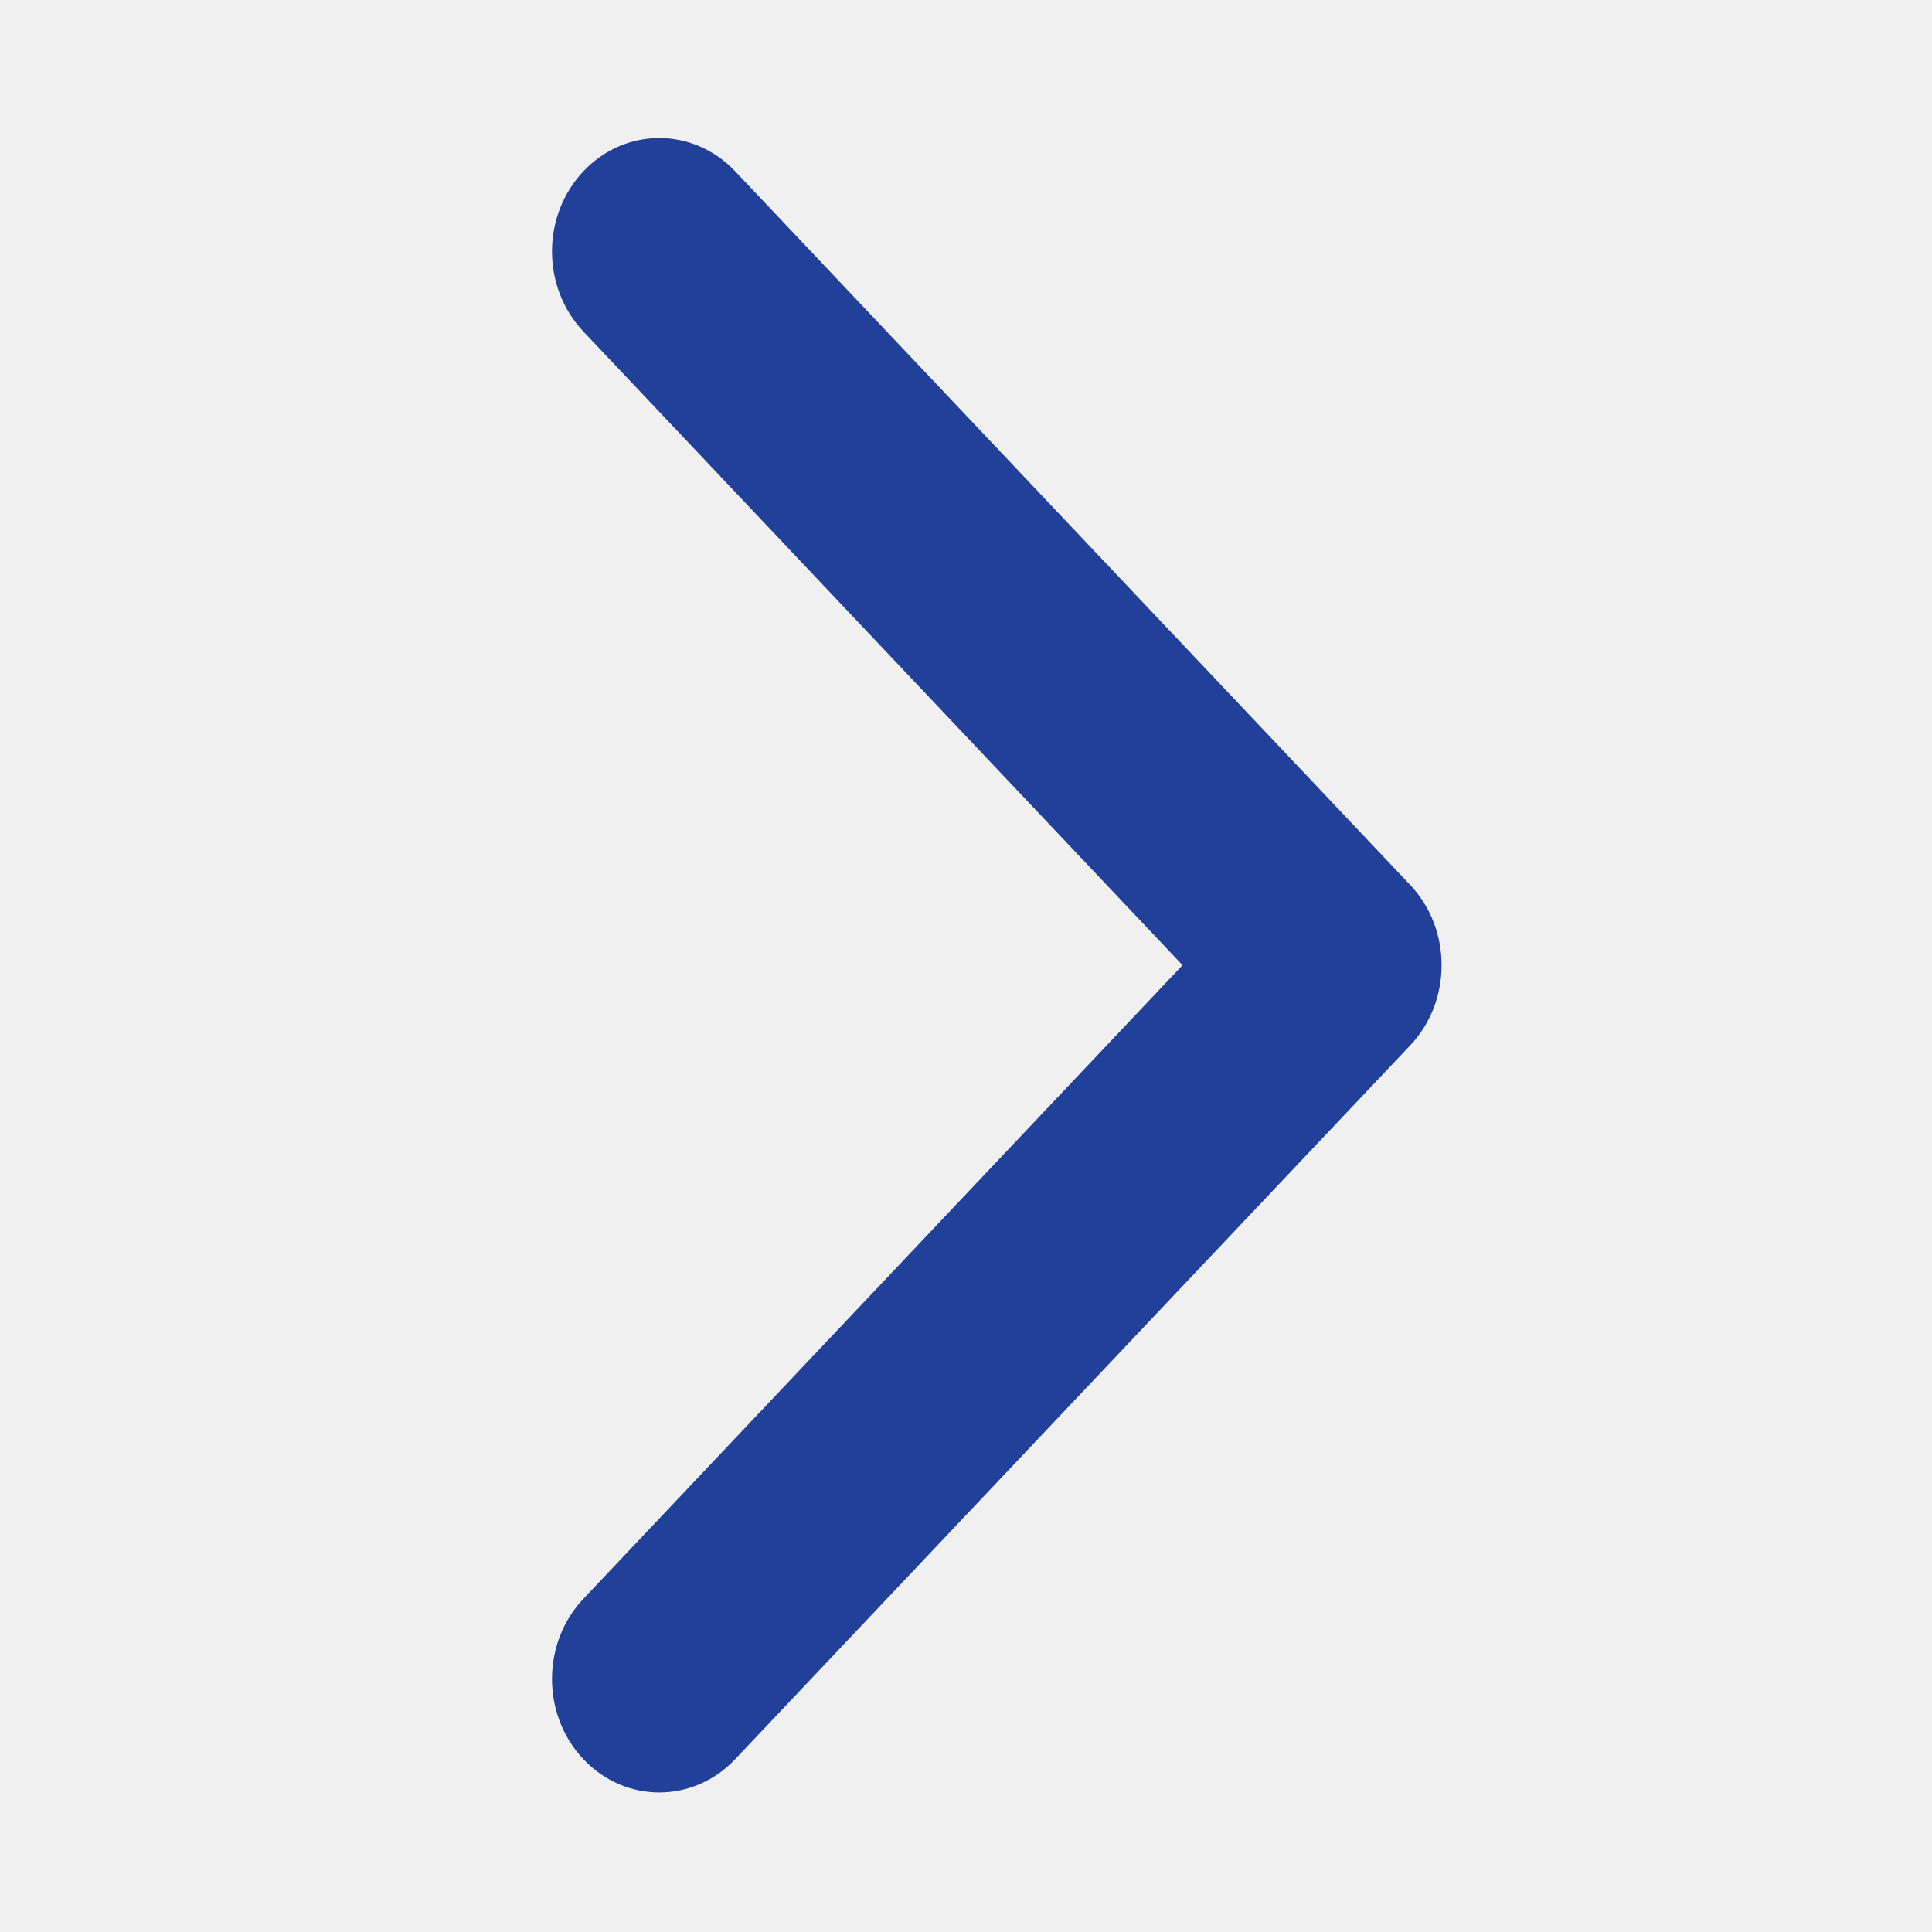
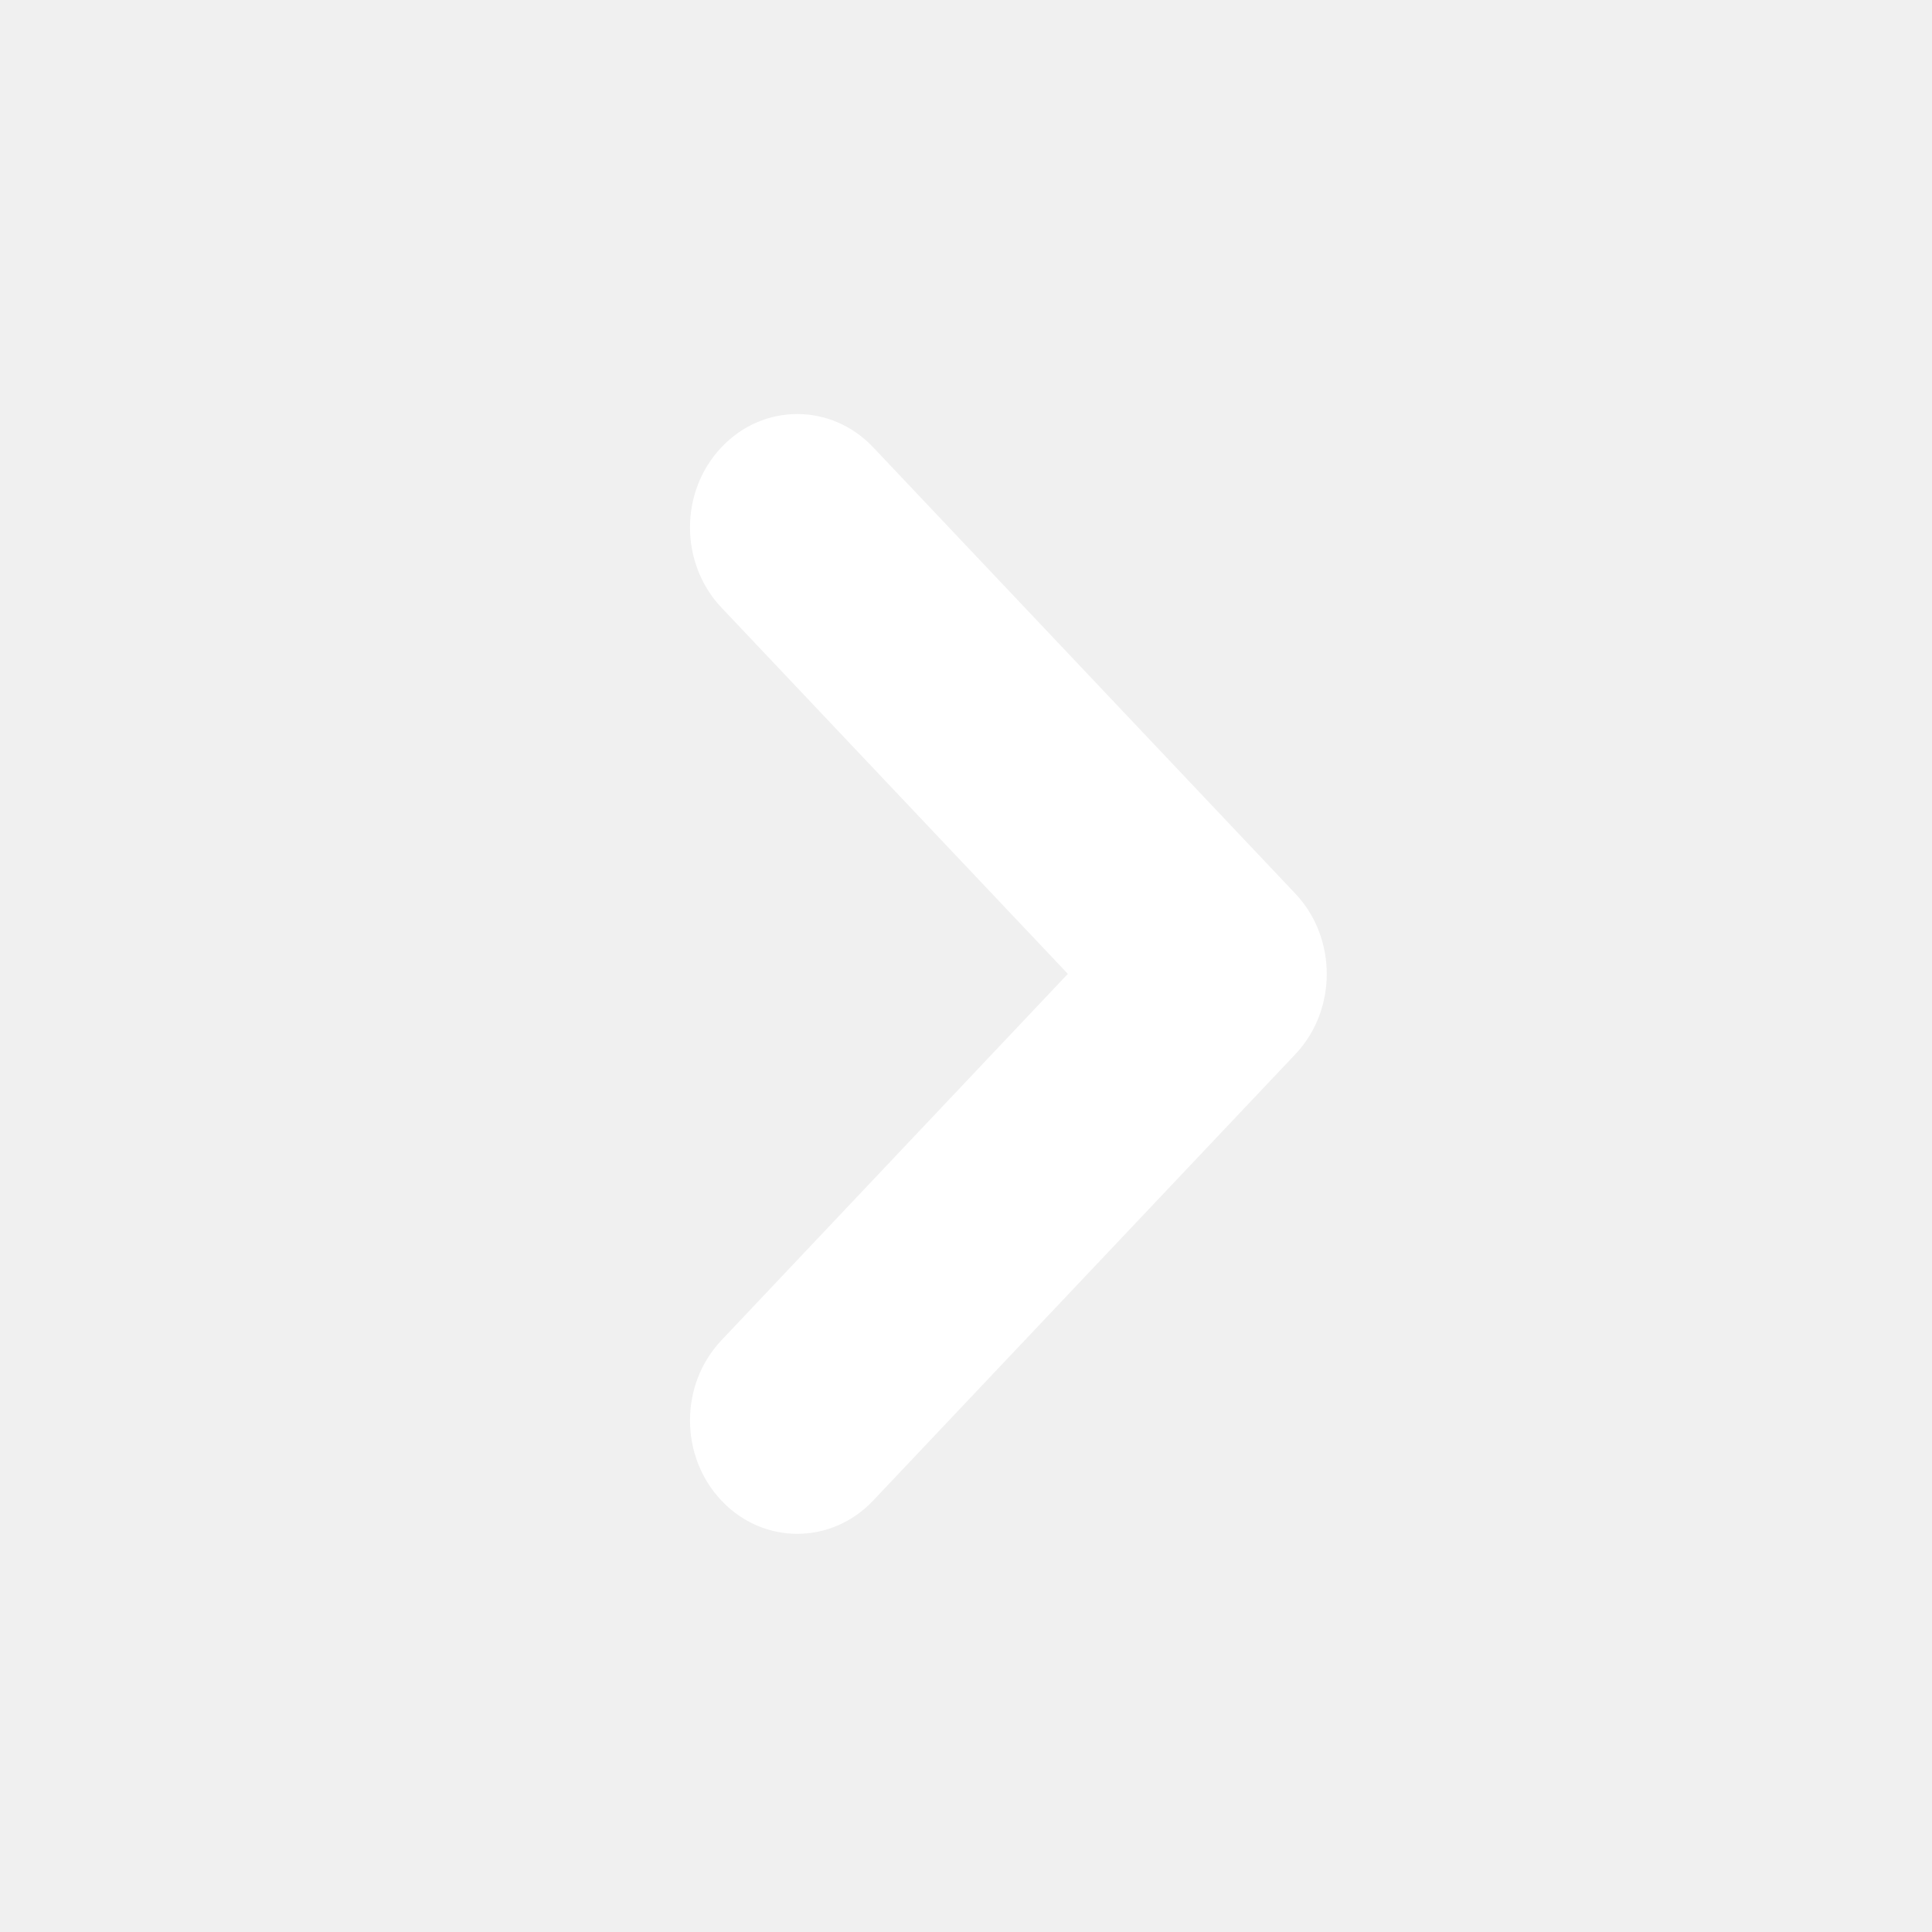
<svg xmlns="http://www.w3.org/2000/svg" width="14" height="14" viewBox="0 0 14 14" fill="none">
  <g id="Frame 3466483">
-     <path id="Union" fill-rule="evenodd" clip-rule="evenodd" d="M4.228 12.748C3.924 12.427 3.924 11.906 4.228 11.585L8.569 6.994L4.228 2.403C3.924 2.082 3.924 1.562 4.228 1.241C4.531 0.92 5.023 0.92 5.327 1.241L10.219 6.413C10.522 6.734 10.522 7.254 10.219 7.575L5.327 12.748C5.023 13.069 4.531 13.069 4.228 12.748Z" fill="#21409A" />
+     <path id="Union" fill-rule="evenodd" clip-rule="evenodd" d="M5.228 10.874C4.924 10.553 4.924 10.033 5.228 9.712L7.738 7.057L5.228 4.403C4.924 4.082 4.924 3.562 5.228 3.241C5.531 2.92 6.023 2.92 6.327 3.241L9.387 6.476C9.69 6.797 9.69 7.318 9.387 7.639L6.327 10.874C6.023 11.195 5.531 11.195 5.228 10.874Z" fill="white" />
  </g>
</svg>
